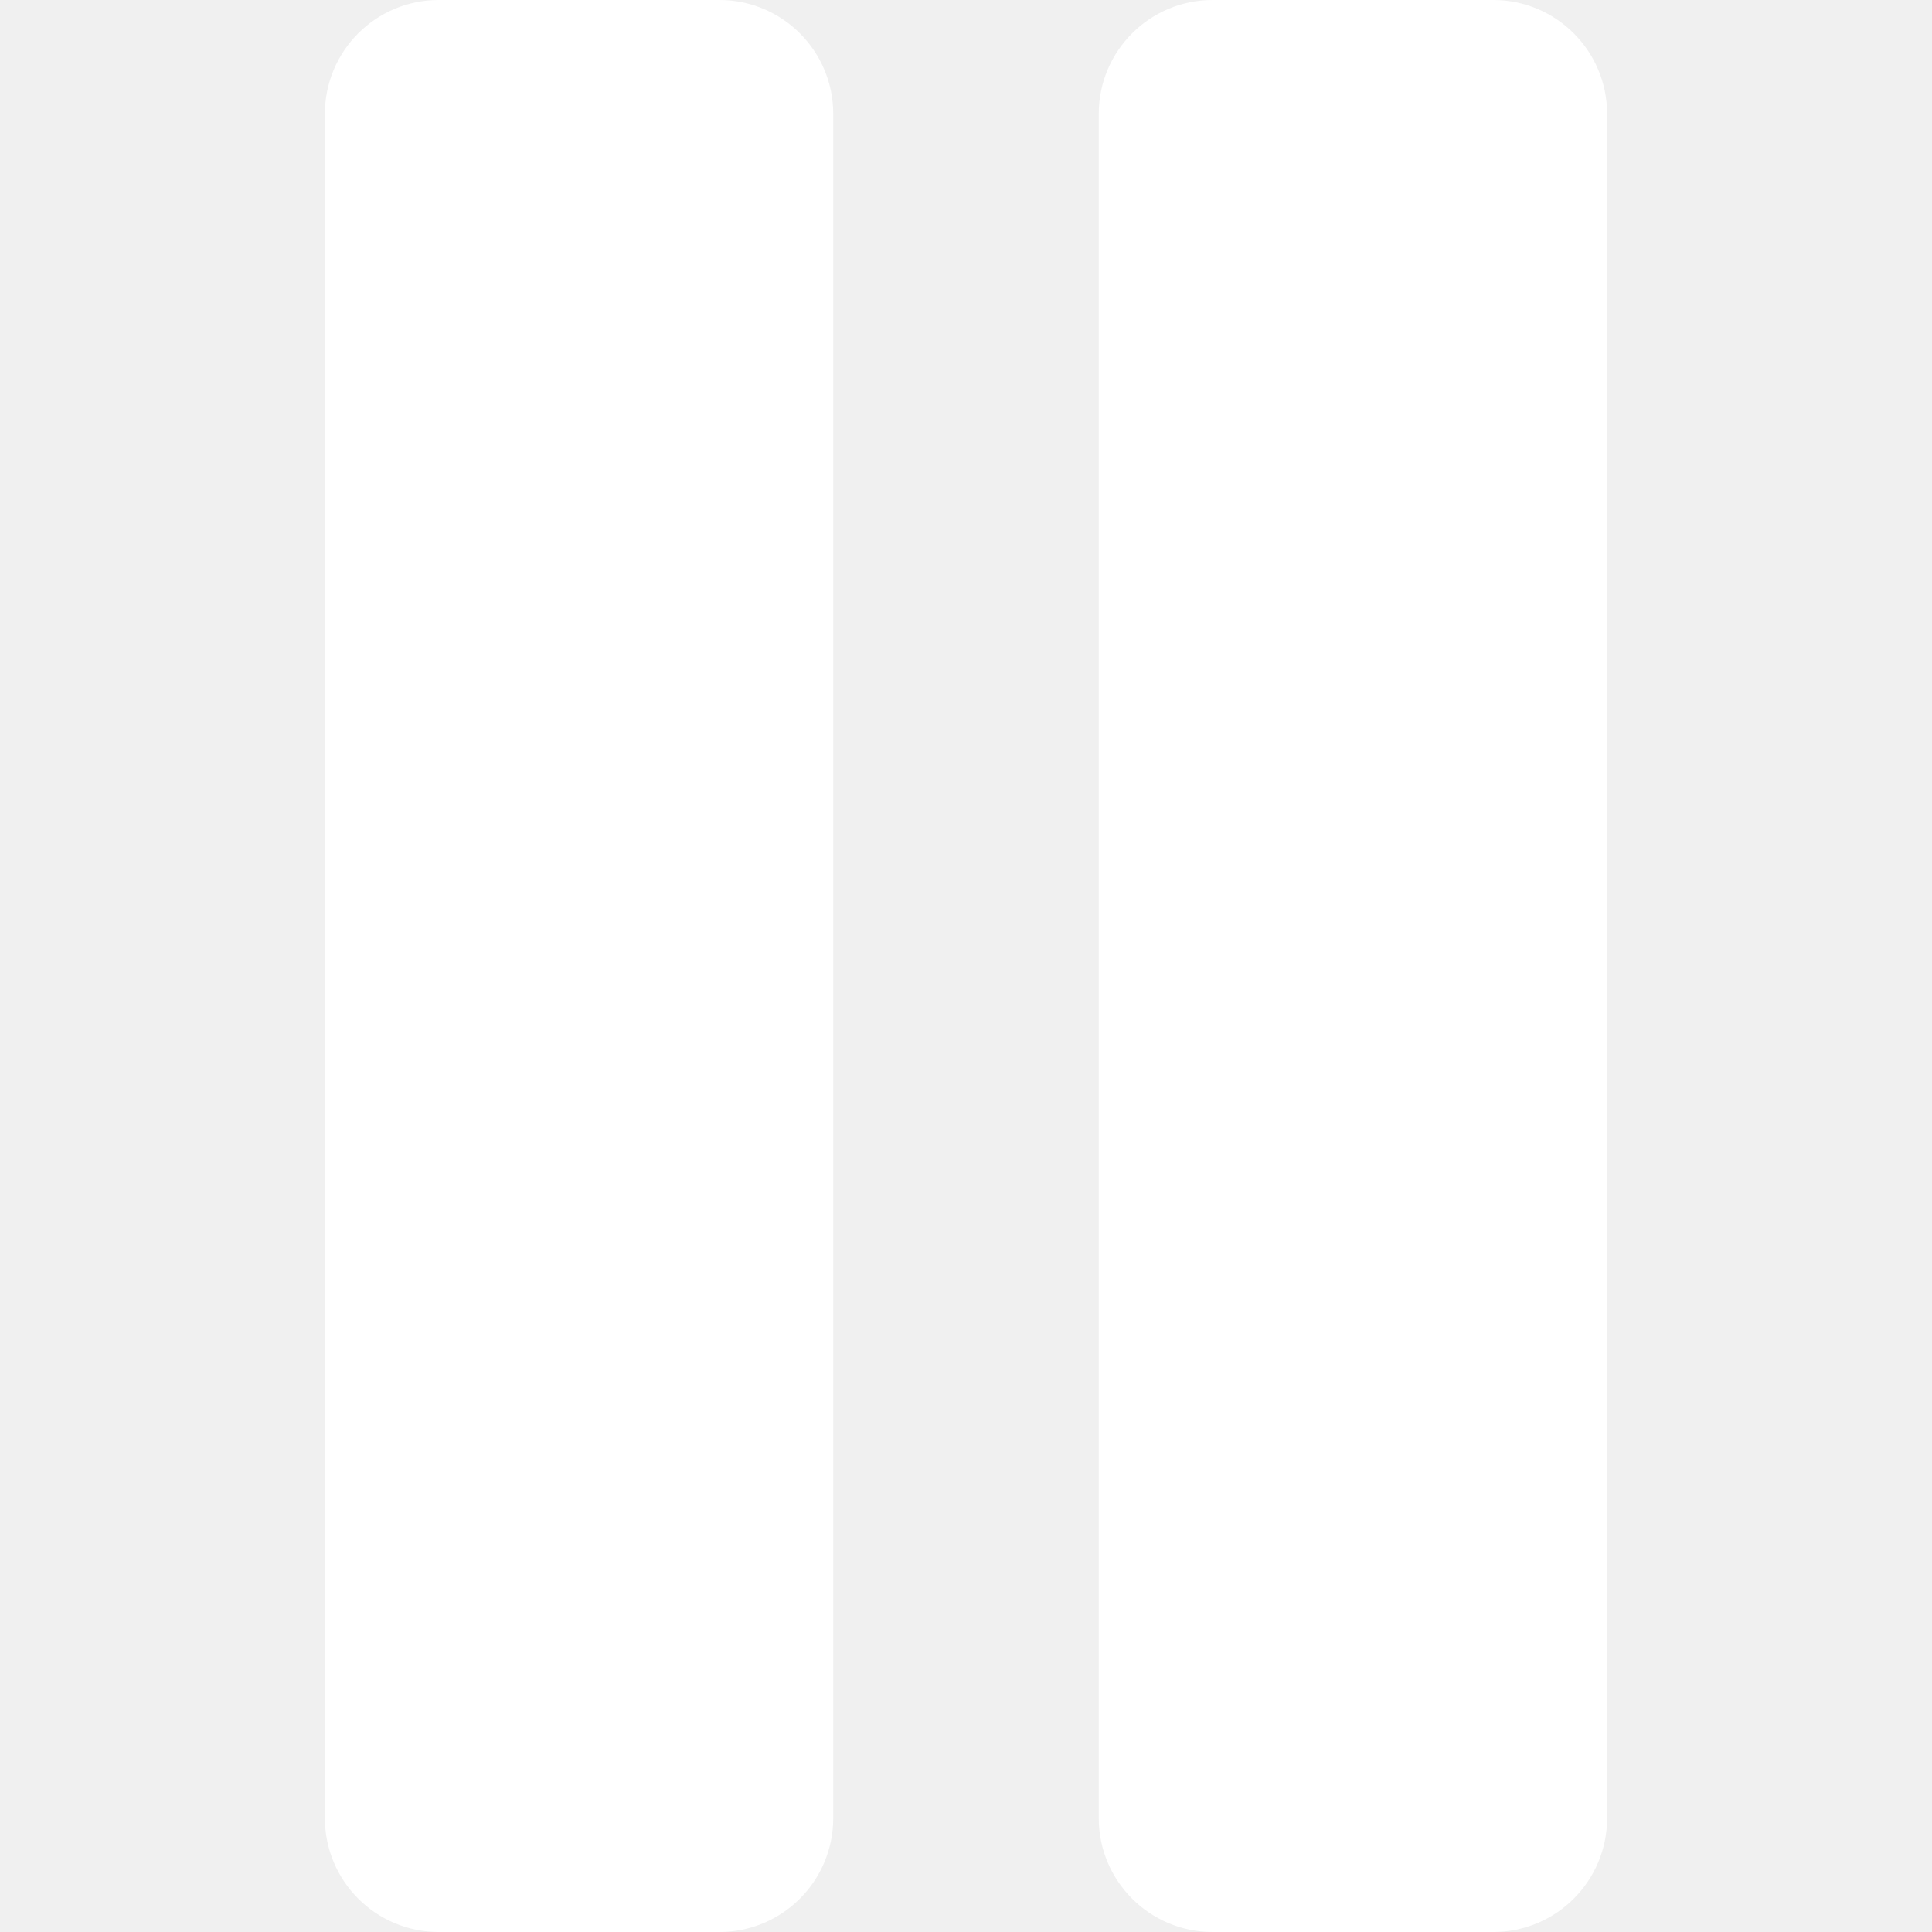
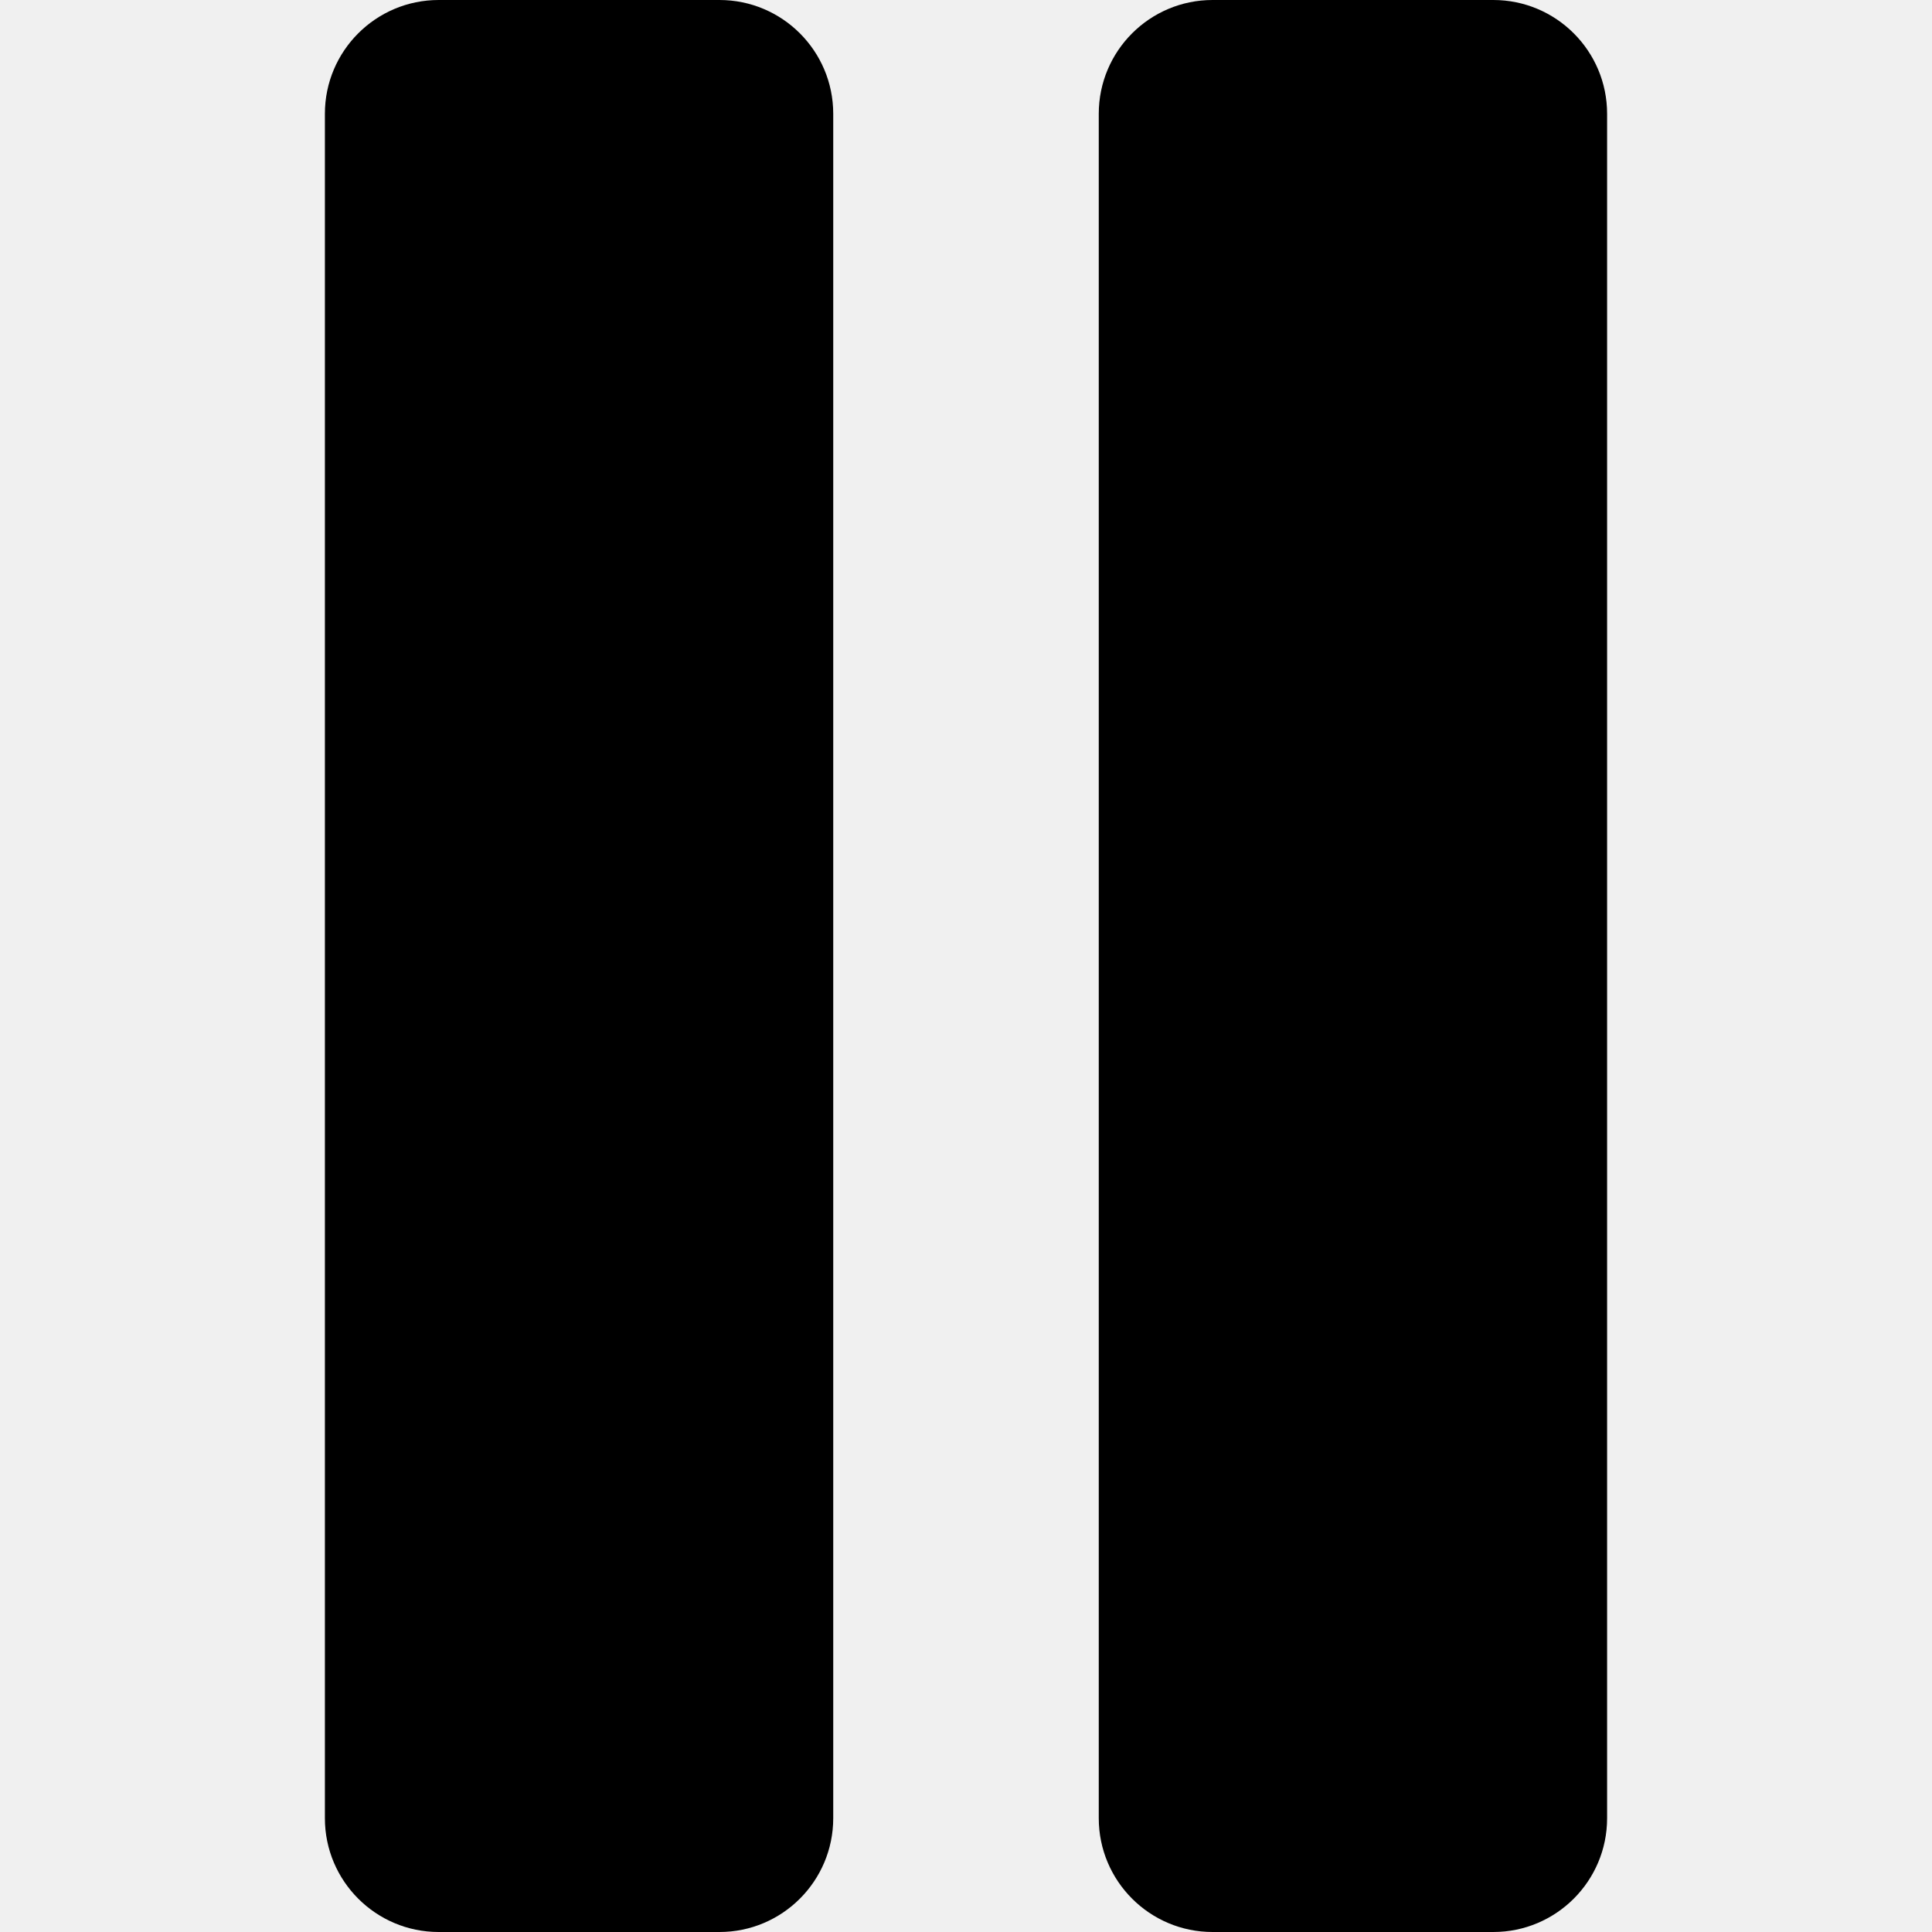
- <svg xmlns="http://www.w3.org/2000/svg" version="1.1" id="Capa_1" x="0px" y="0px" width="24" height="24" viewBox="0 0 519.479 519.479" style="enable-background:new 0 0 519.479 519.479;" xml:space="preserve">
-   <g>
-     <g>
-       <path d="M193.441,0h-75.484c-16.897,0-30.6,13.703-30.6,30.6v458.277c0,16.898,13.703,30.602,30.6,30.602h75.484    c16.897,0,30.6-13.703,30.6-30.602V30.6C224.042,13.703,210.339,0,193.441,0z" fill="white" />
-       <path d="M401.521,0h-75.484c-16.896,0-30.6,13.703-30.6,30.6v458.277c0,16.898,13.703,30.602,30.6,30.602h75.484    c16.896,0,30.6-13.703,30.6-30.602V30.6C432.121,13.703,418.418,0,401.521,0z" fill="white" />
+ <svg xmlns="http://www.w3.org/2000/svg" version="1.1" width="519.479" height="519.479" style="enable-background:new 0 0 519.479 519.479;" xml:space="preserve">
+   <rect id="backgroundrect" width="100%" height="100%" x="0" y="0" fill="none" stroke="none" />
+   <g class="currentLayer" style="">
+     <g id="svg_1" class="selected" fill="#000000" fill-opacity="1">
+       <g id="svg_2" fill="#000000" fill-opacity="1">
+         <path d="M193.441,0h-75.484c-16.897,0-30.6,13.703-30.6,30.6v458.277c0,16.898,13.703,30.602,30.6,30.602h75.484    c16.897,0,30.6-13.703,30.6-30.602V30.6C224.042,13.703,210.339,0,193.441,0z" fill="#000000" id="svg_3" fill-opacity="1" />
+         <path d="M401.521,0h-75.484c-16.896,0-30.6,13.703-30.6,30.6v458.277c0,16.898,13.703,30.602,30.6,30.602h75.484    c16.896,0,30.6-13.703,30.6-30.602V30.6C432.121,13.703,418.418,0,401.521,0z" fill="#000000" id="svg_4" fill-opacity="1" />
+       </g>
    </g>
+     <g id="svg_5">
+ </g>
+     <g id="svg_6">
+ </g>
+     <g id="svg_7">
+ </g>
+     <g id="svg_8">
+ </g>
+     <g id="svg_9">
+ </g>
+     <g id="svg_10">
+ </g>
+     <g id="svg_11">
+ </g>
+     <g id="svg_12">
+ </g>
+     <g id="svg_13">
+ </g>
+     <g id="svg_14">
+ </g>
+     <g id="svg_15">
+ </g>
+     <g id="svg_16">
+ </g>
+     <g id="svg_17">
+ </g>
+     <g id="svg_18">
+ </g>
+     <g id="svg_19">
+ </g>
  </g>
-   <g>
- </g>
-   <g>
- </g>
-   <g>
- </g>
-   <g>
- </g>
-   <g>
- </g>
-   <g>
- </g>
-   <g>
- </g>
-   <g>
- </g>
-   <g>
- </g>
-   <g>
- </g>
-   <g>
- </g>
-   <g>
- </g>
-   <g>
- </g>
-   <g>
- </g>
-   <g>
- </g>
</svg>
